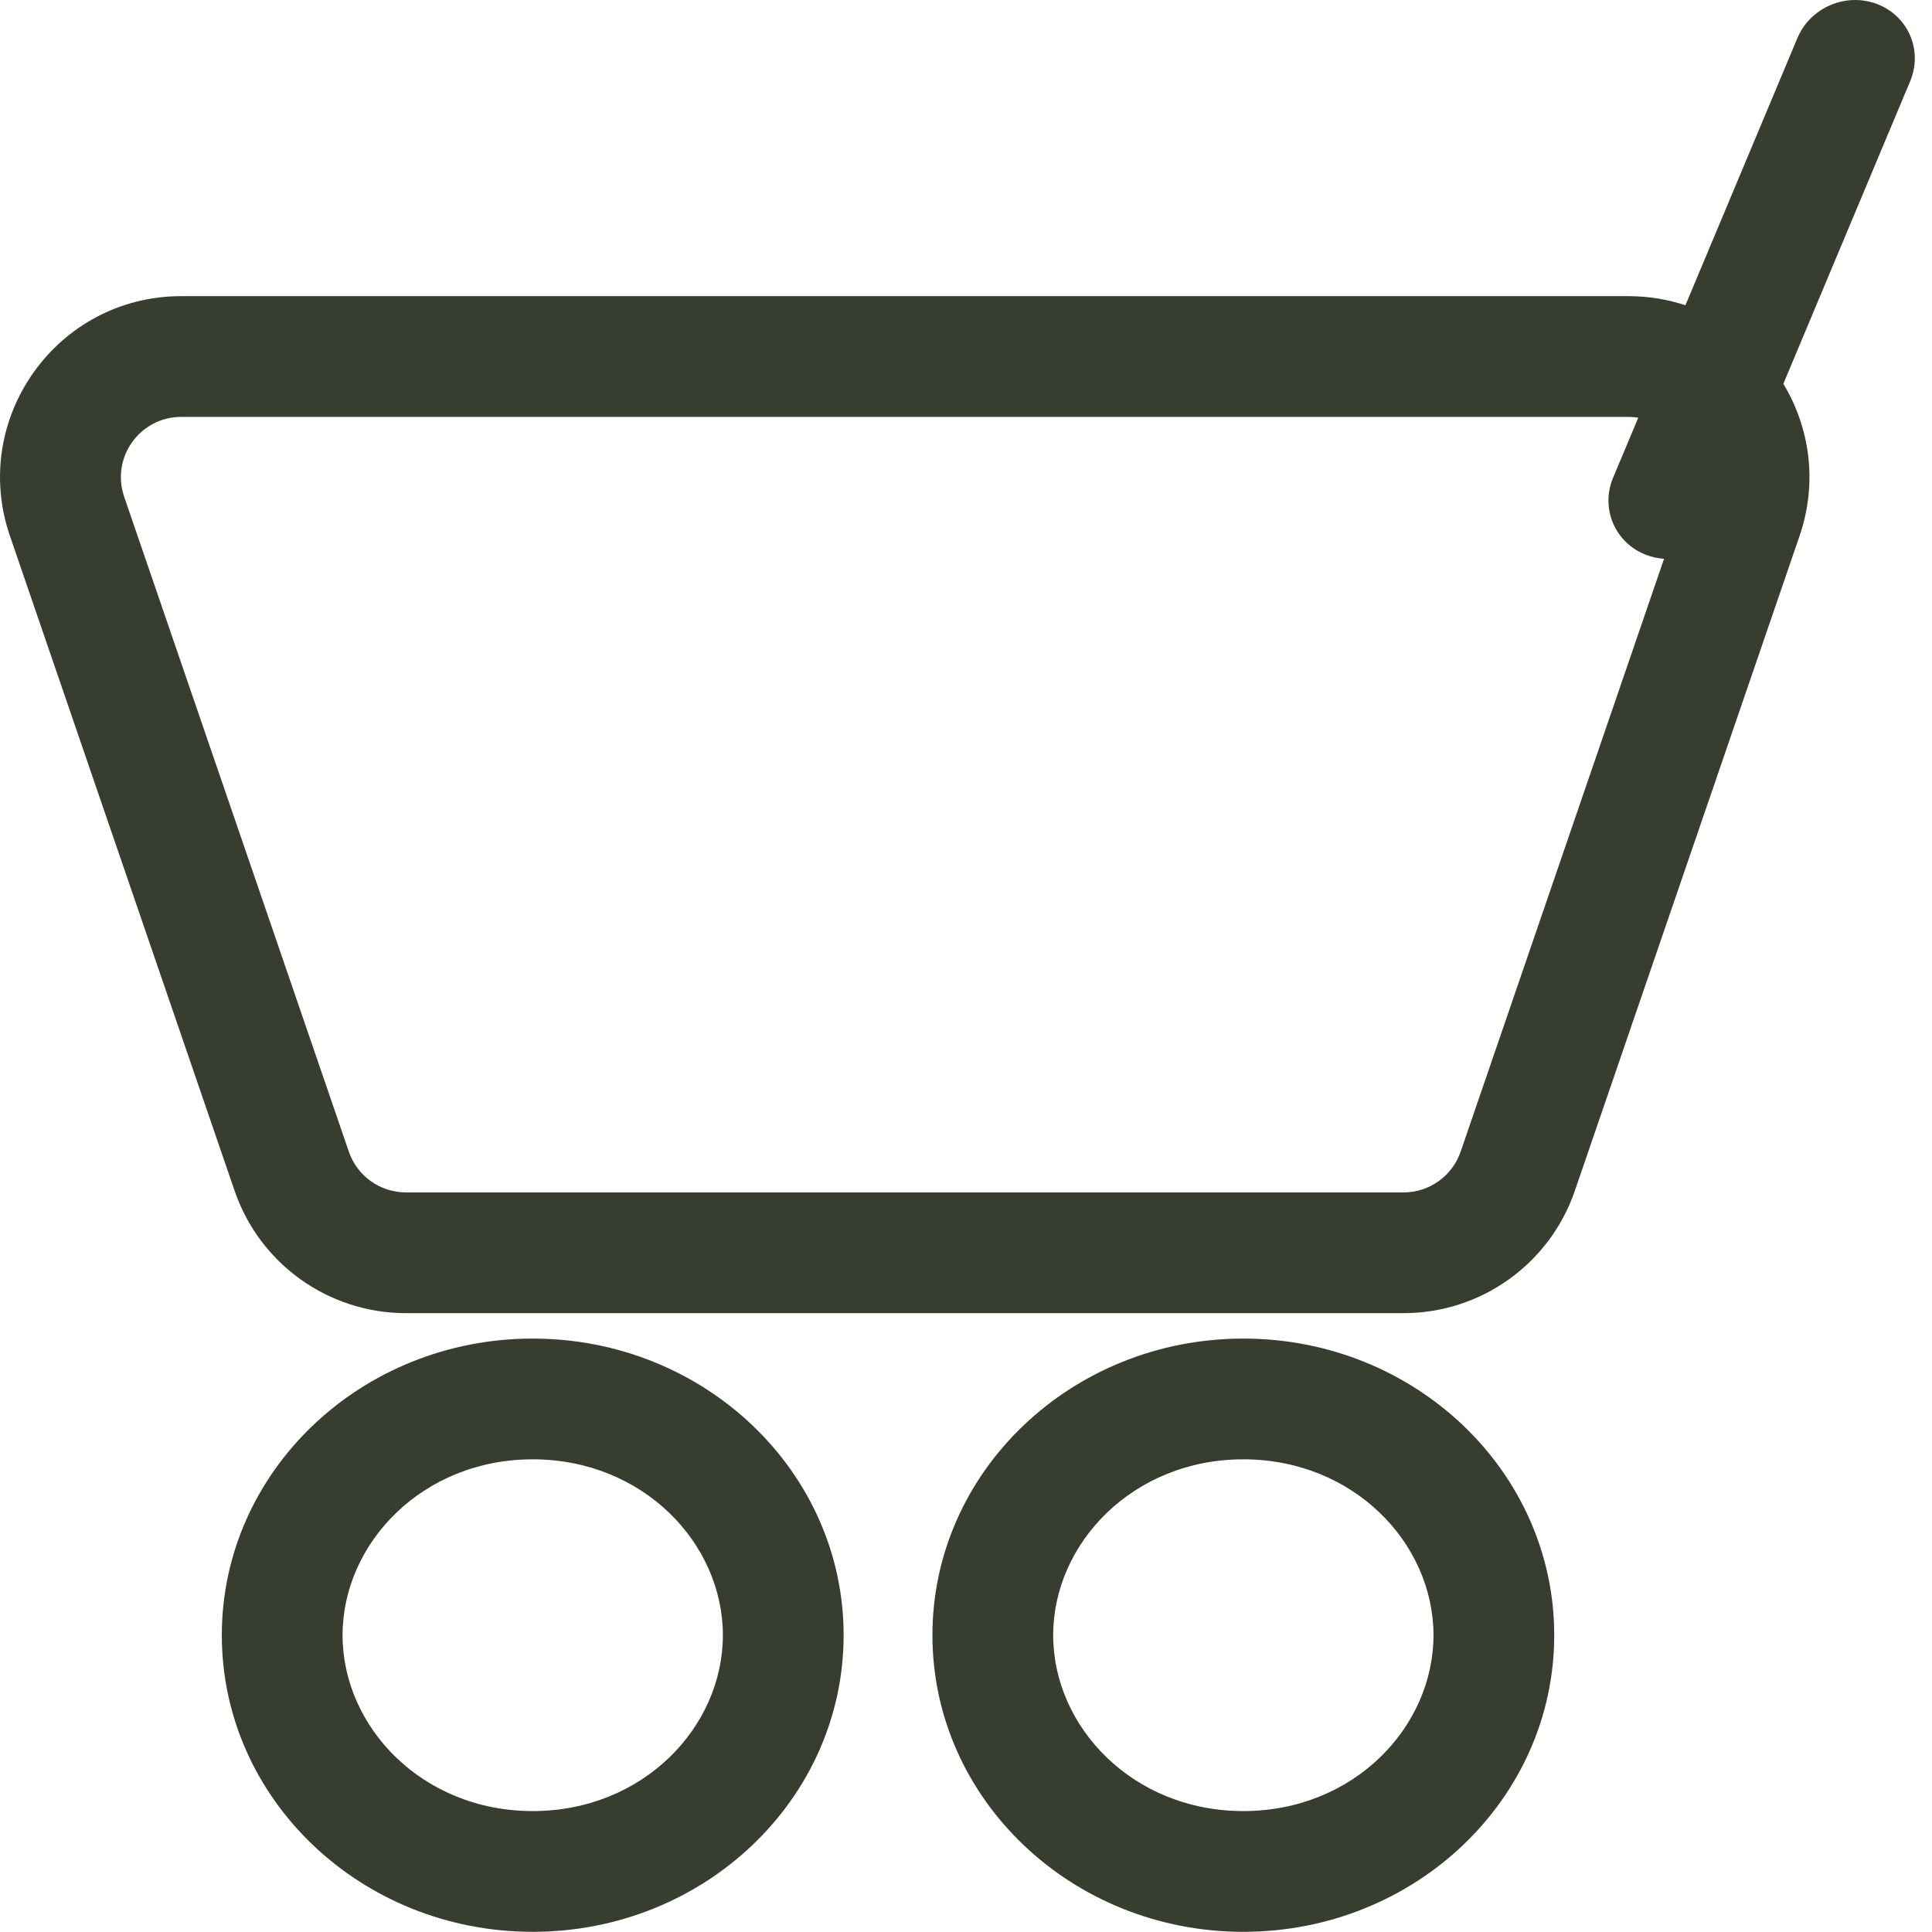
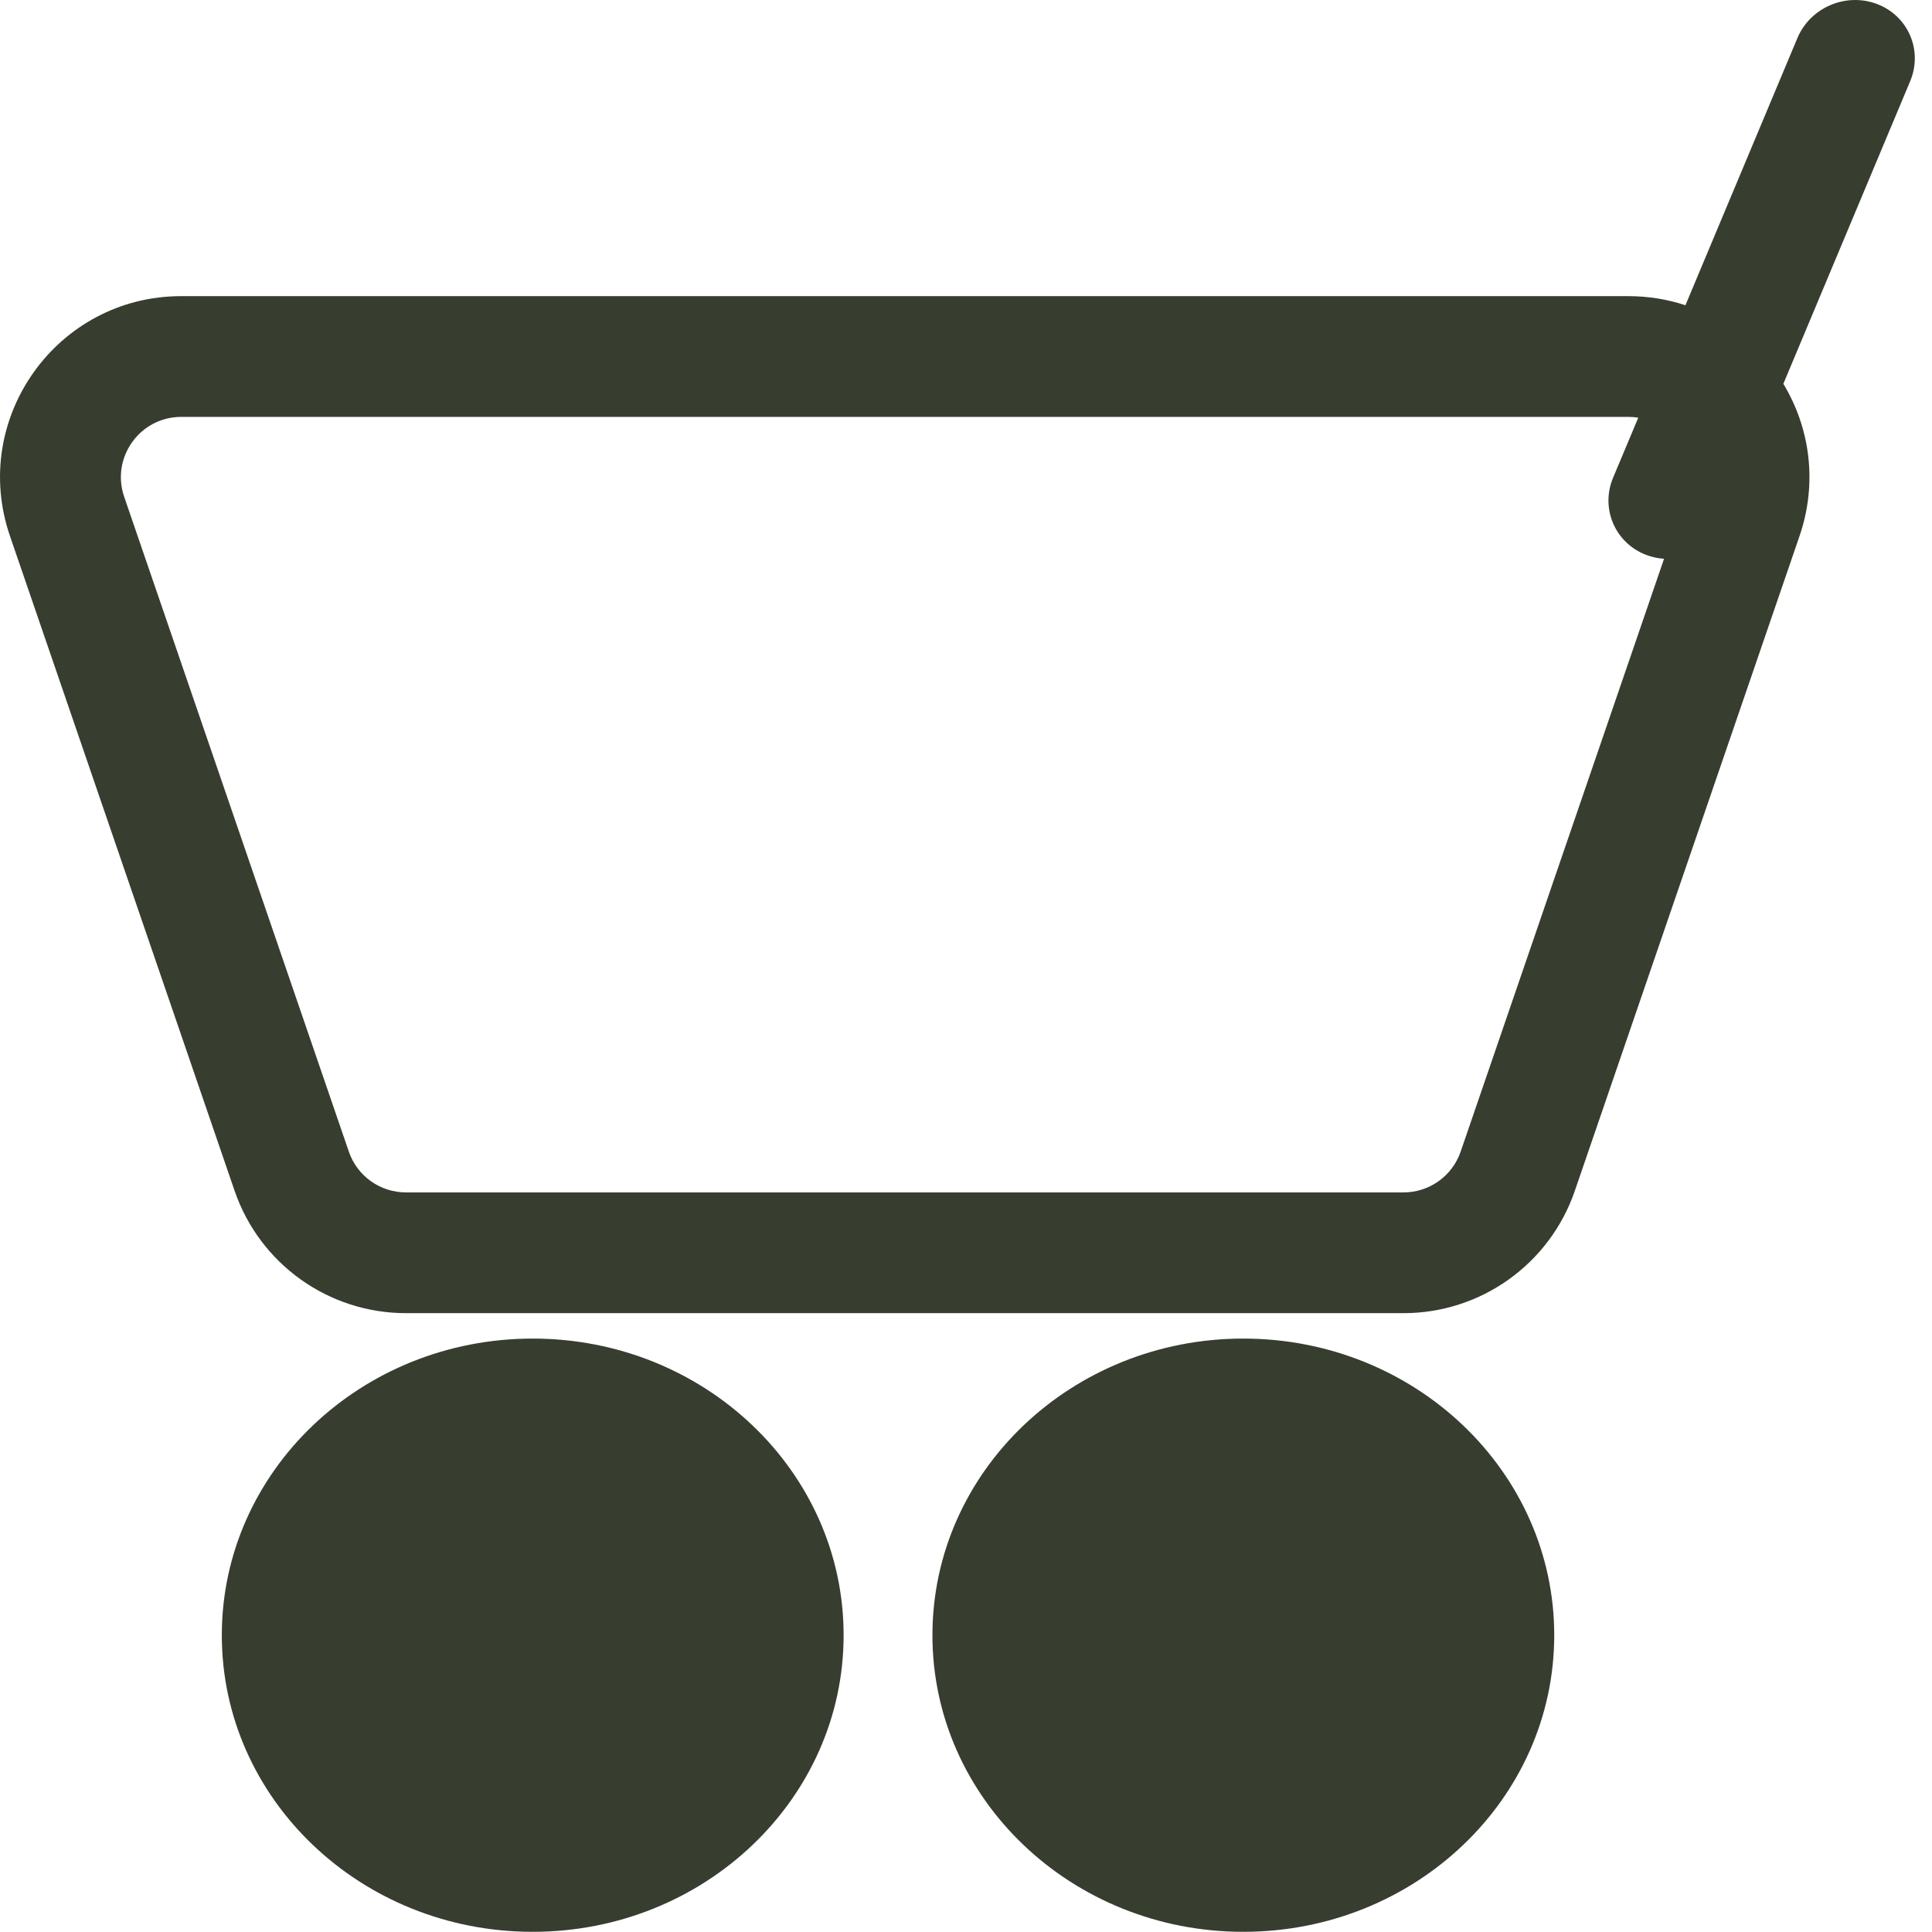
<svg xmlns="http://www.w3.org/2000/svg" width="32" height="32" viewBox="0 0 32 32" fill="none">
-   <path fill-rule="evenodd" clip-rule="evenodd" d="M31.638 1.346C31.852 0.836 31.607 0.264 31.091 0.067C30.575 -0.13 29.983 0.123 29.77 0.632L27.916 5.056C27.62 4.958 27.302 4.905 26.968 4.905H3.002C0.944 4.905 -0.503 6.931 0.165 8.878L3.886 19.724C4.302 20.936 5.442 21.75 6.724 21.75H23.247C24.528 21.75 25.668 20.936 26.084 19.724L29.806 8.878C30.111 7.987 29.974 7.079 29.538 6.357L31.638 1.346ZM27.135 6.918L26.718 7.912C26.505 8.421 26.75 8.994 27.266 9.191C27.363 9.228 27.463 9.249 27.562 9.255L24.193 19.075C24.054 19.479 23.674 19.75 23.247 19.75H6.724C6.296 19.75 5.916 19.479 5.778 19.075L2.057 8.229C1.834 7.58 2.316 6.905 3.002 6.905H26.968C27.025 6.905 27.081 6.909 27.135 6.918ZM23.743 27.084C23.743 28.606 22.422 29.997 20.593 29.997C18.765 29.997 17.444 28.606 17.444 27.084C17.444 25.563 18.765 24.171 20.593 24.171C22.422 24.171 23.743 25.563 23.743 27.084ZM25.743 27.084C25.743 29.798 23.437 31.997 20.593 31.997C17.75 31.997 15.444 29.798 15.444 27.084C15.444 24.371 17.75 22.171 20.593 22.171C23.437 22.171 25.743 24.371 25.743 27.084ZM11.973 27.084C11.973 28.606 10.652 29.997 8.823 29.997C6.995 29.997 5.674 28.606 5.674 27.084C5.674 25.563 6.995 24.171 8.823 24.171C10.652 24.171 11.973 25.563 11.973 27.084ZM13.973 27.084C13.973 29.798 11.667 31.997 8.823 31.997C5.979 31.997 3.674 29.798 3.674 27.084C3.674 24.371 5.979 22.171 8.823 22.171C11.667 22.171 13.973 24.371 13.973 27.084Z" fill="#373D2F" />
+   <path fillRule="evenodd" clipRule="evenodd" d="M31.638 1.346C31.852 0.836 31.607 0.264 31.091 0.067C30.575 -0.13 29.983 0.123 29.77 0.632L27.916 5.056C27.62 4.958 27.302 4.905 26.968 4.905H3.002C0.944 4.905 -0.503 6.931 0.165 8.878L3.886 19.724C4.302 20.936 5.442 21.75 6.724 21.75H23.247C24.528 21.75 25.668 20.936 26.084 19.724L29.806 8.878C30.111 7.987 29.974 7.079 29.538 6.357L31.638 1.346ZM27.135 6.918L26.718 7.912C26.505 8.421 26.75 8.994 27.266 9.191C27.363 9.228 27.463 9.249 27.562 9.255L24.193 19.075C24.054 19.479 23.674 19.75 23.247 19.75H6.724C6.296 19.75 5.916 19.479 5.778 19.075L2.057 8.229C1.834 7.58 2.316 6.905 3.002 6.905H26.968C27.025 6.905 27.081 6.909 27.135 6.918ZM23.743 27.084C23.743 28.606 22.422 29.997 20.593 29.997C18.765 29.997 17.444 28.606 17.444 27.084C17.444 25.563 18.765 24.171 20.593 24.171C22.422 24.171 23.743 25.563 23.743 27.084ZM25.743 27.084C25.743 29.798 23.437 31.997 20.593 31.997C17.75 31.997 15.444 29.798 15.444 27.084C15.444 24.371 17.75 22.171 20.593 22.171C23.437 22.171 25.743 24.371 25.743 27.084ZM11.973 27.084C11.973 28.606 10.652 29.997 8.823 29.997C6.995 29.997 5.674 28.606 5.674 27.084C5.674 25.563 6.995 24.171 8.823 24.171C10.652 24.171 11.973 25.563 11.973 27.084ZM13.973 27.084C13.973 29.798 11.667 31.997 8.823 31.997C5.979 31.997 3.674 29.798 3.674 27.084C3.674 24.371 5.979 22.171 8.823 22.171C11.667 22.171 13.973 24.371 13.973 27.084Z" fill="#373D2F" />
</svg>
